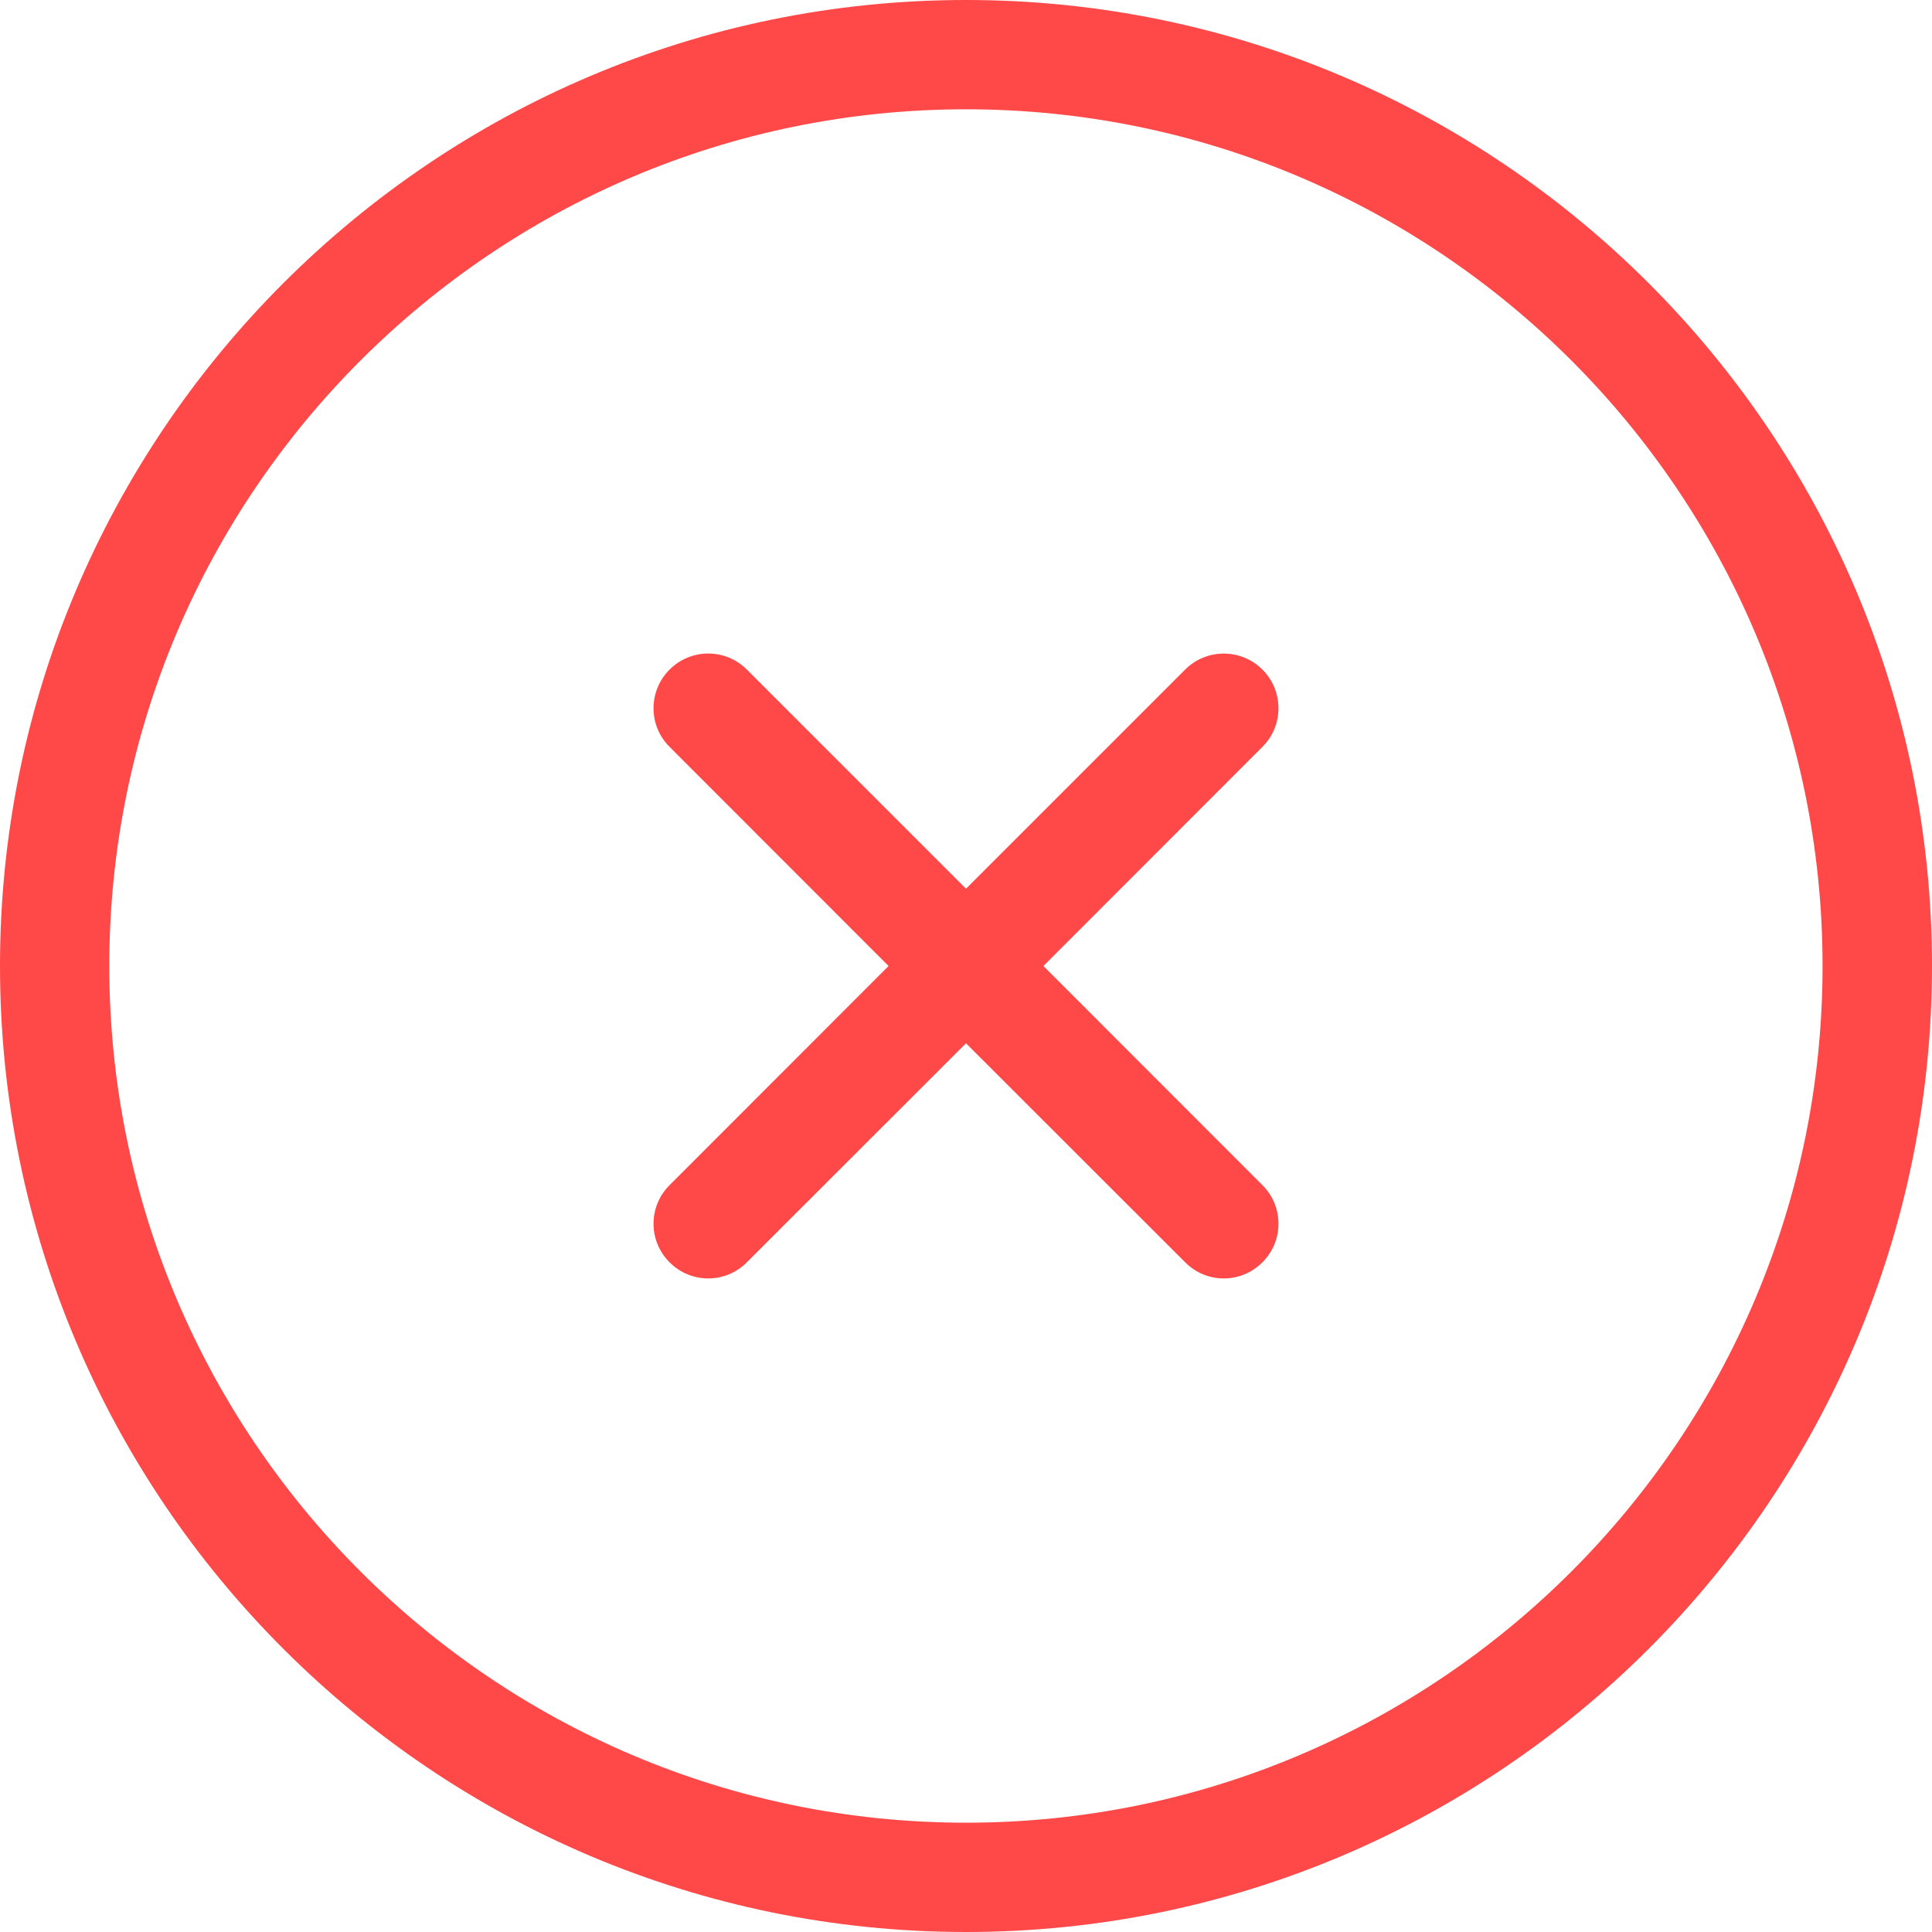
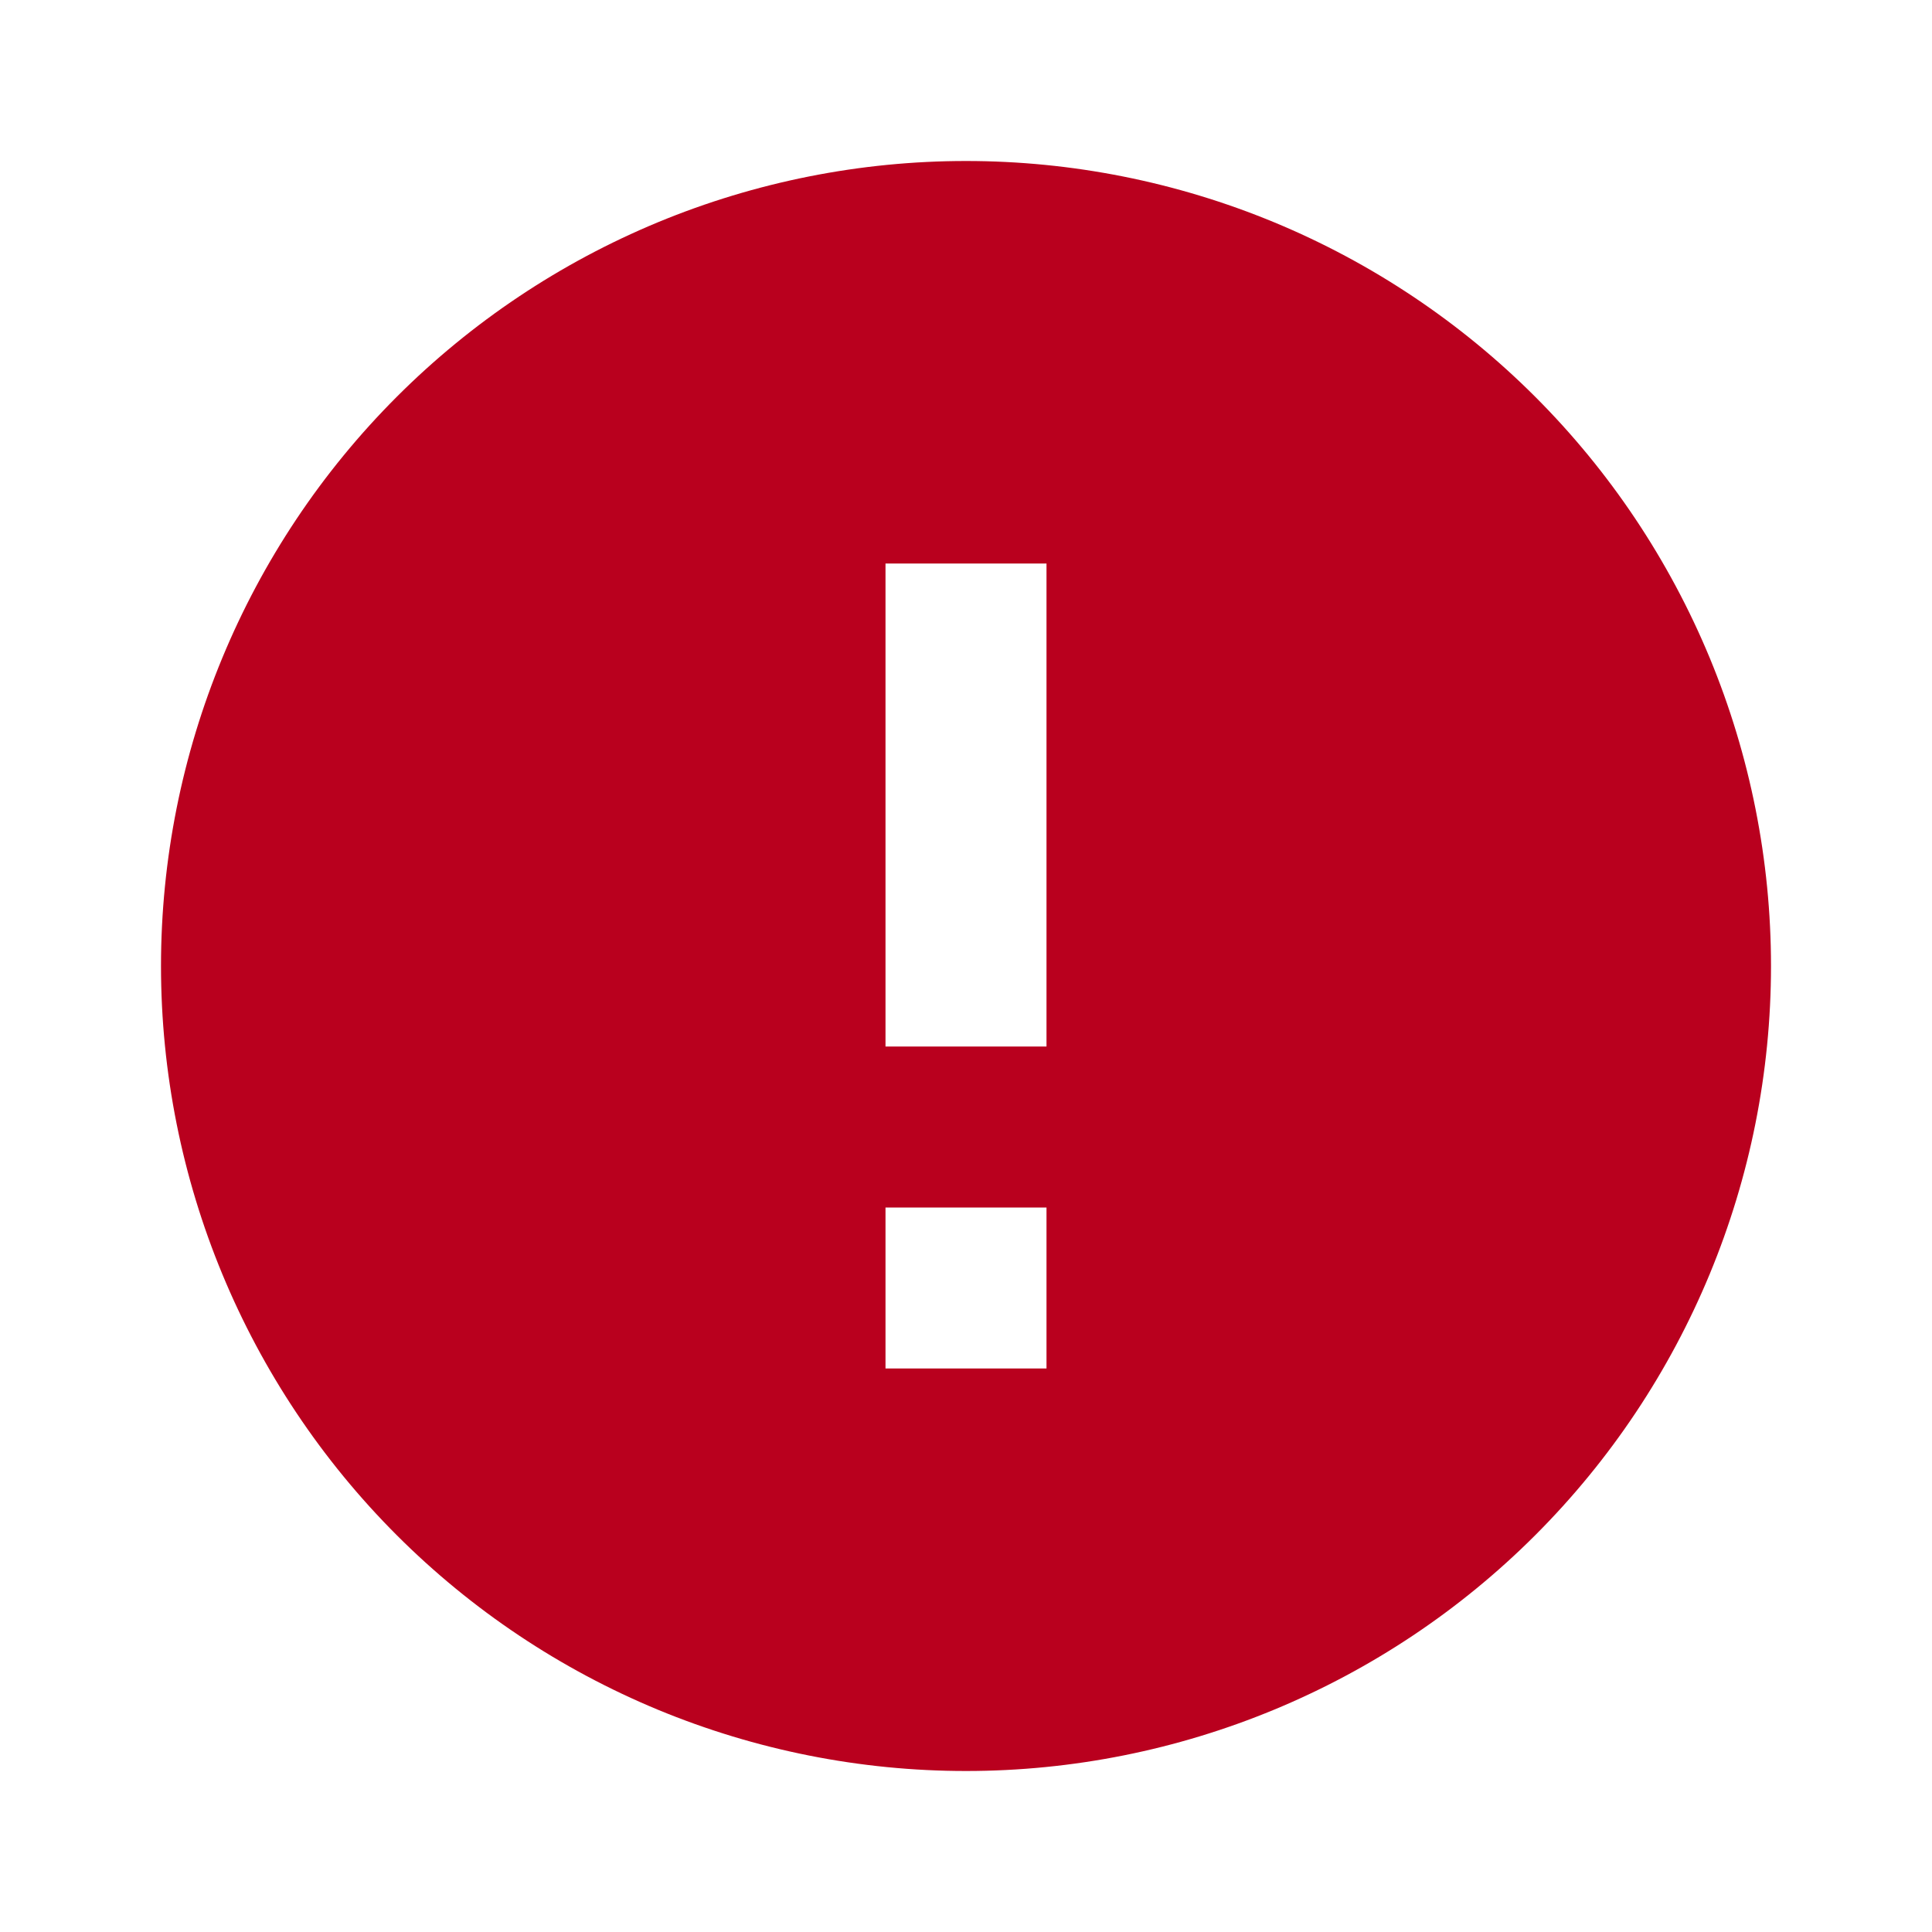
- <svg xmlns="http://www.w3.org/2000/svg" width="14" height="14" viewBox="0 0 14 14" fill="none">
-   <path fill-rule="evenodd" clip-rule="evenodd" d="M9.148 5.412L7.561 7L9.148 8.588C9.303 8.742 9.303 8.993 9.148 9.147C9.071 9.225 8.969 9.264 8.868 9.264C8.767 9.264 8.665 9.225 8.588 9.147L7 7.56L5.412 9.147C5.335 9.225 5.233 9.264 5.132 9.264C5.031 9.264 4.929 9.225 4.852 9.147C4.697 8.993 4.697 8.742 4.852 8.588L6.439 7L4.852 5.412C4.697 5.258 4.697 5.007 4.852 4.852C5.007 4.697 5.257 4.697 5.412 4.852L7 6.44L8.588 4.852C8.743 4.697 8.994 4.698 9.148 4.852C9.303 5.007 9.303 5.258 9.148 5.412ZM7 13.208C3.577 13.208 0.792 10.423 0.792 7C0.792 3.577 3.577 0.792 7 0.792C10.423 0.792 13.207 3.577 13.207 7C13.207 10.423 10.423 13.208 7 13.208ZM7 0C3.14 0 0 3.14 0 7C0 10.86 3.14 14 7 14C10.86 14 14 10.86 14 7C14 3.14 10.86 0 7 0Z" fill="#FF4848" />
+ <svg xmlns="http://www.w3.org/2000/svg" width="24" height="24" viewBox="0 0 24 24" fill="none">
+   <path d="M13 13H11V7H13M13 17H11V15H13M12 2C10.687 2 9.386 2.259 8.173 2.761C6.96 3.264 5.858 4 4.929 4.929C3.054 6.804 2 9.348 2 12C2 14.652 3.054 17.196 4.929 19.071C5.858 20 6.96 20.736 8.173 21.239C9.386 21.741 10.687 22 12 22C14.652 22 17.196 20.946 19.071 19.071C20.946 17.196 22 14.652 22 12C22 10.687 21.741 9.386 21.239 8.173C20.736 6.96 20 5.858 19.071 4.929C18.142 4 17.04 3.264 15.827 2.761C14.614 2.259 13.313 2 12 2Z" fill="#B9001E" />
</svg>
